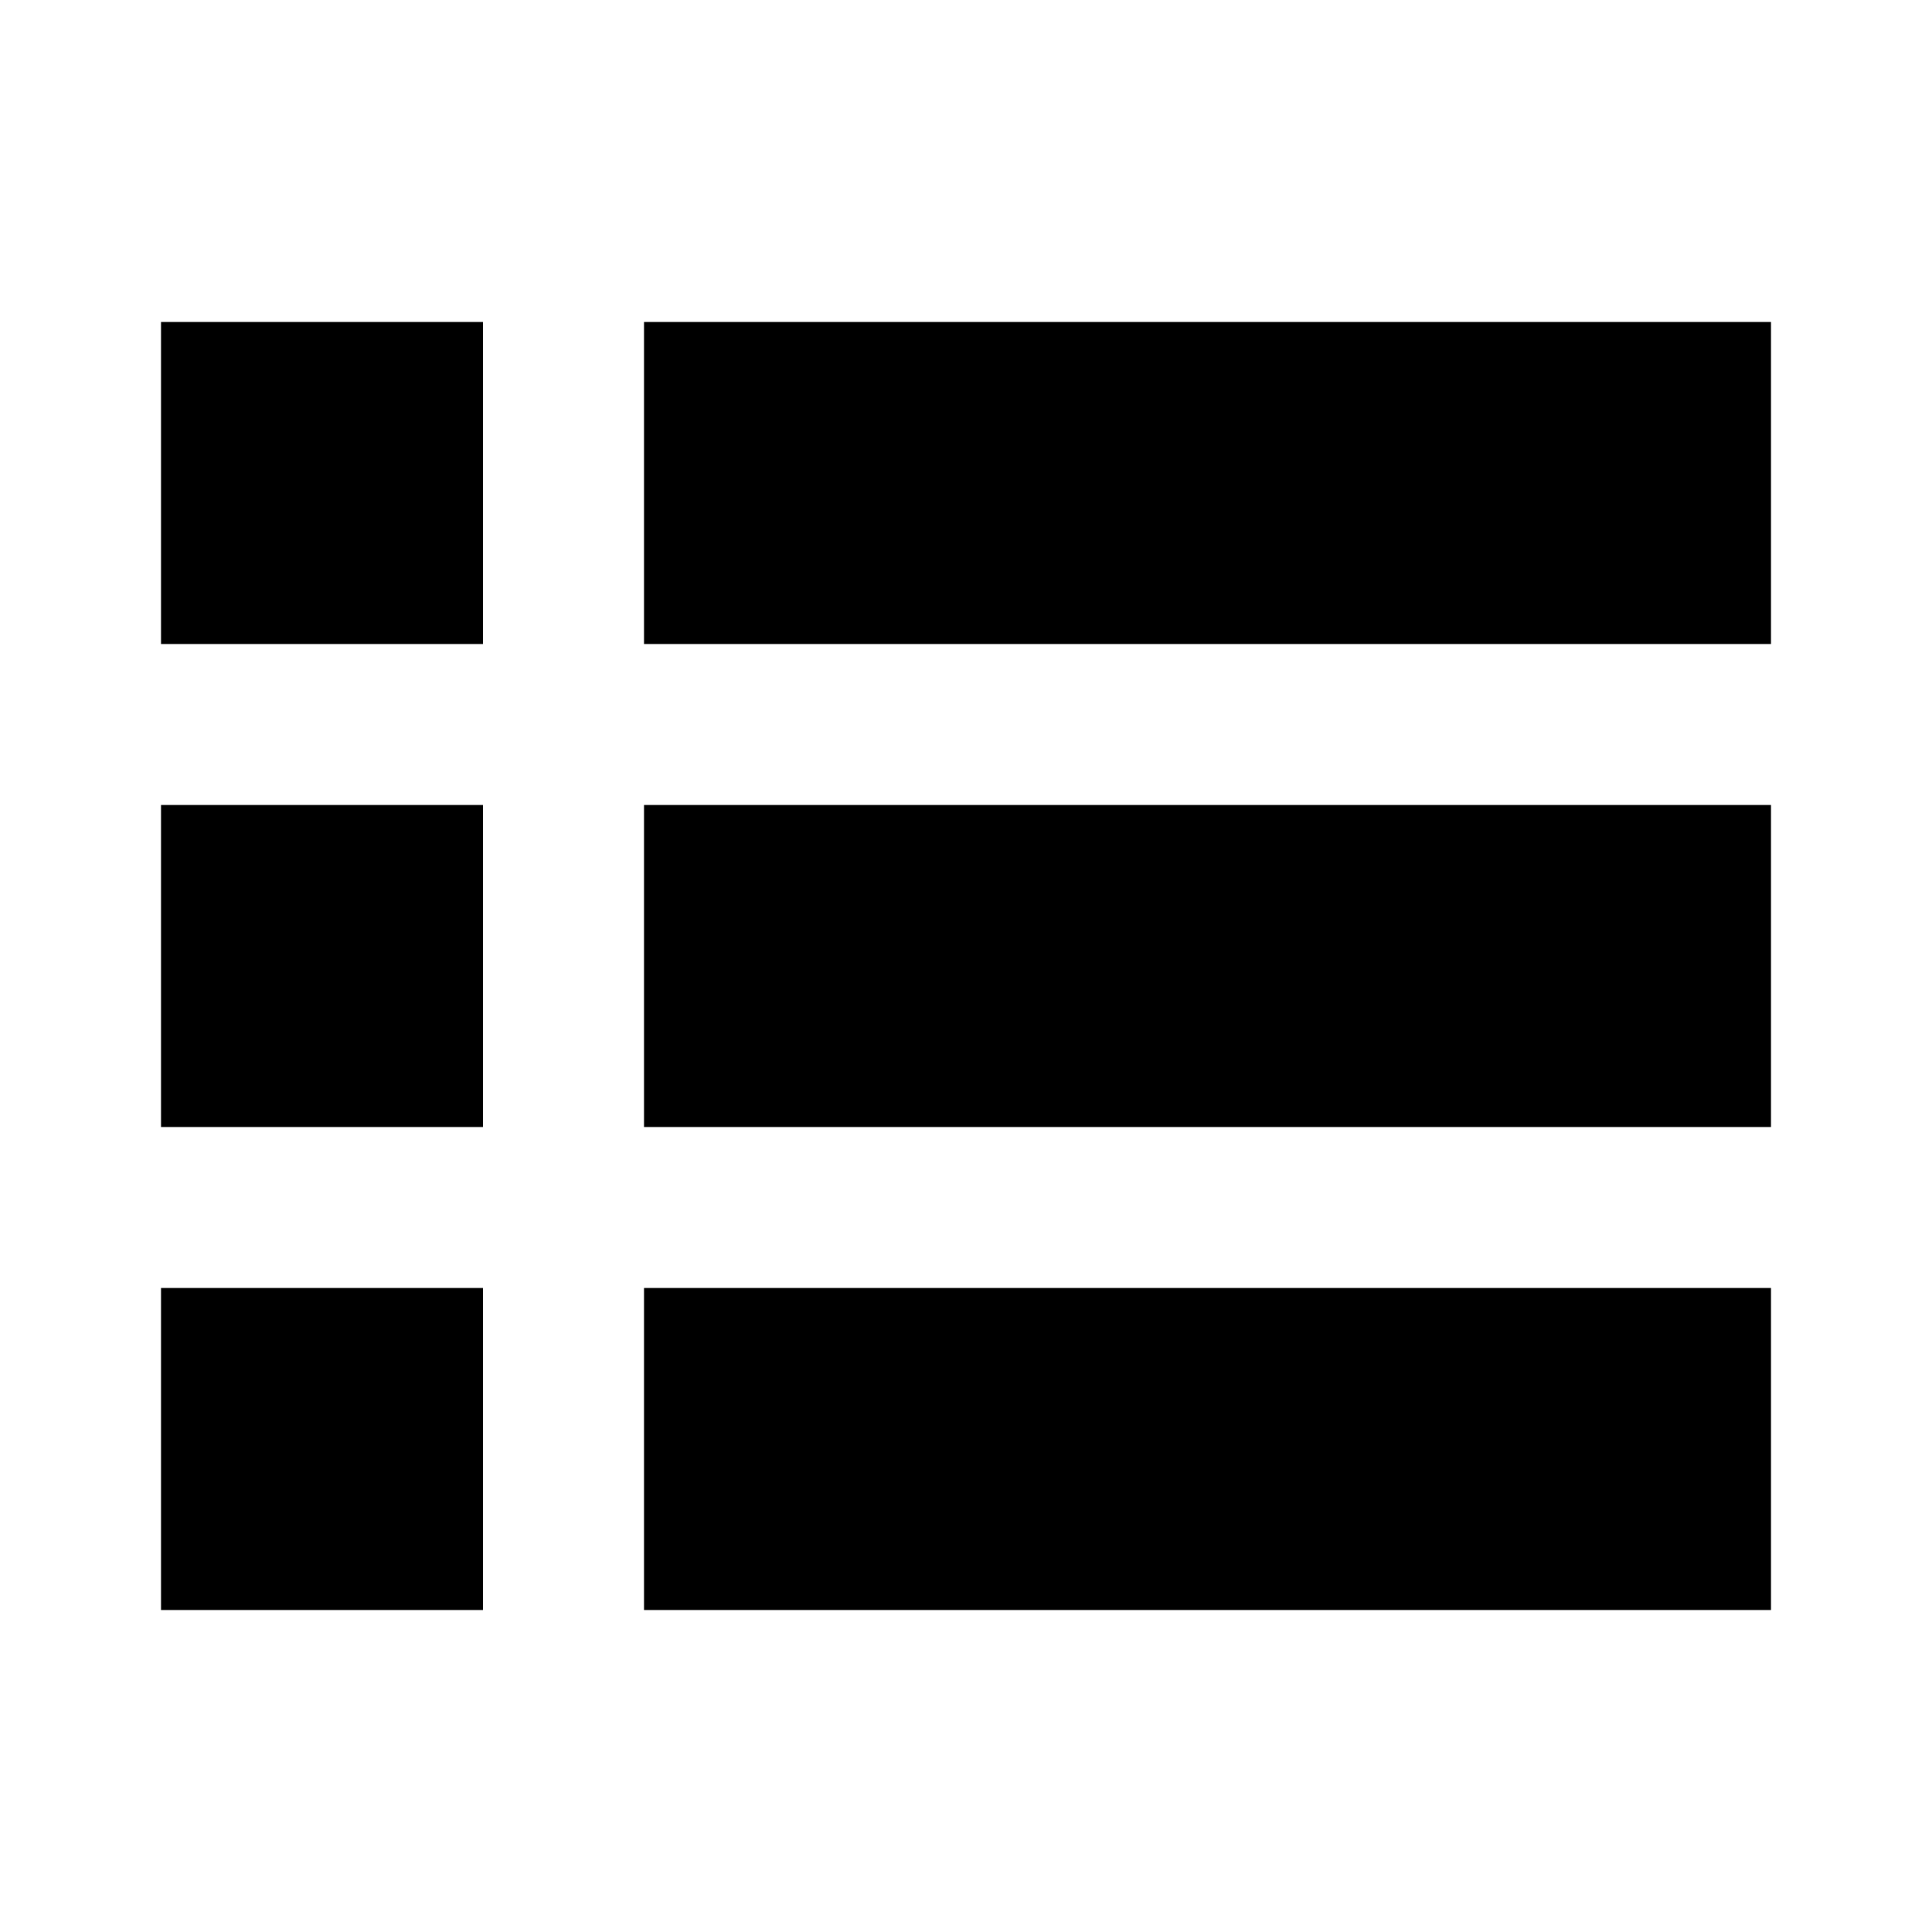
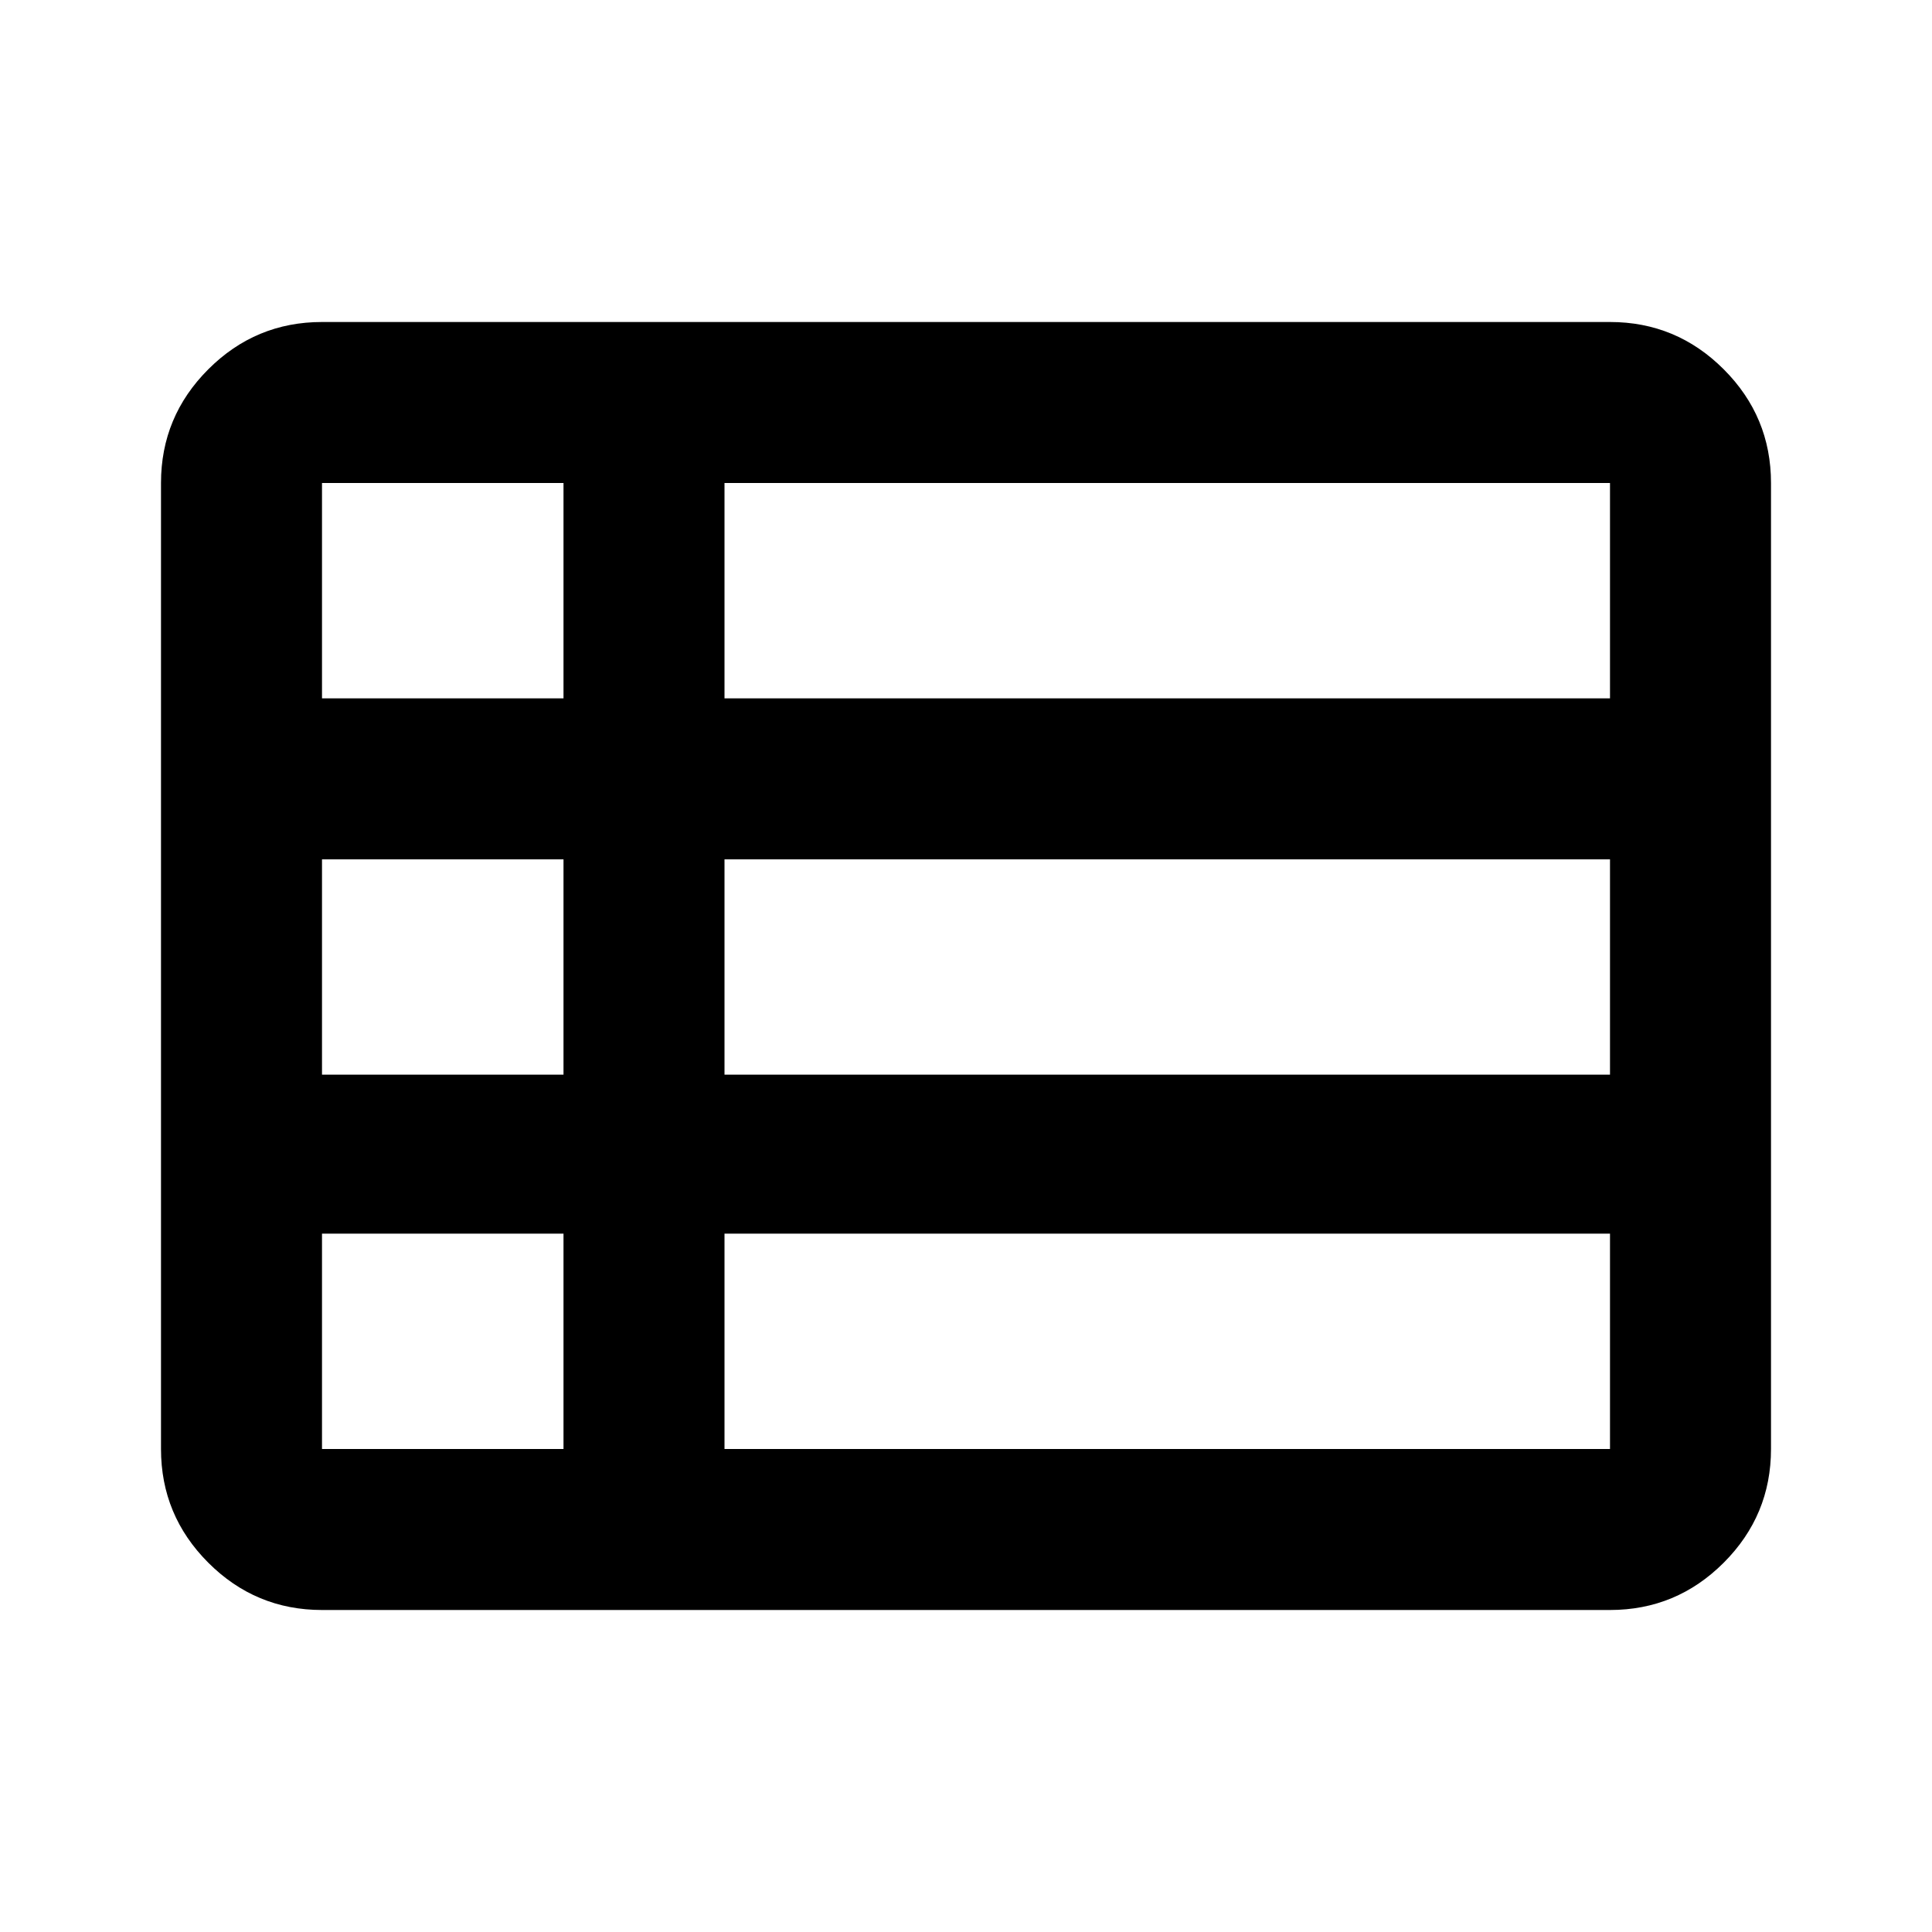
<svg xmlns="http://www.w3.org/2000/svg" height="24" viewBox="0 -960 960 960" width="24">
-   <path d="M80-160v-160h160v160H80Zm240 0v-160h560v160H320ZM80-400v-160h160v160H80Zm240 0v-160h560v160H320ZM80-640v-160h160v160H80Zm240 0v-160h560v160H320Z" />
+   <path d="M360-240h440v-107H360v107ZM160-613h120v-107H160v107Zm0 187h120v-107H160v107Zm0 186h120v-107H160v107Zm200-186h440v-107H360v107Zm0-187h440v-107H360v107ZM160-160q-33 0-56.5-23.5T80-240v-480q0-33 23.5-56.5T160-800h640q33 0 56.5 23.5T880-720v480q0 33-23.5 56.5T800-160H160Z" />
</svg>
